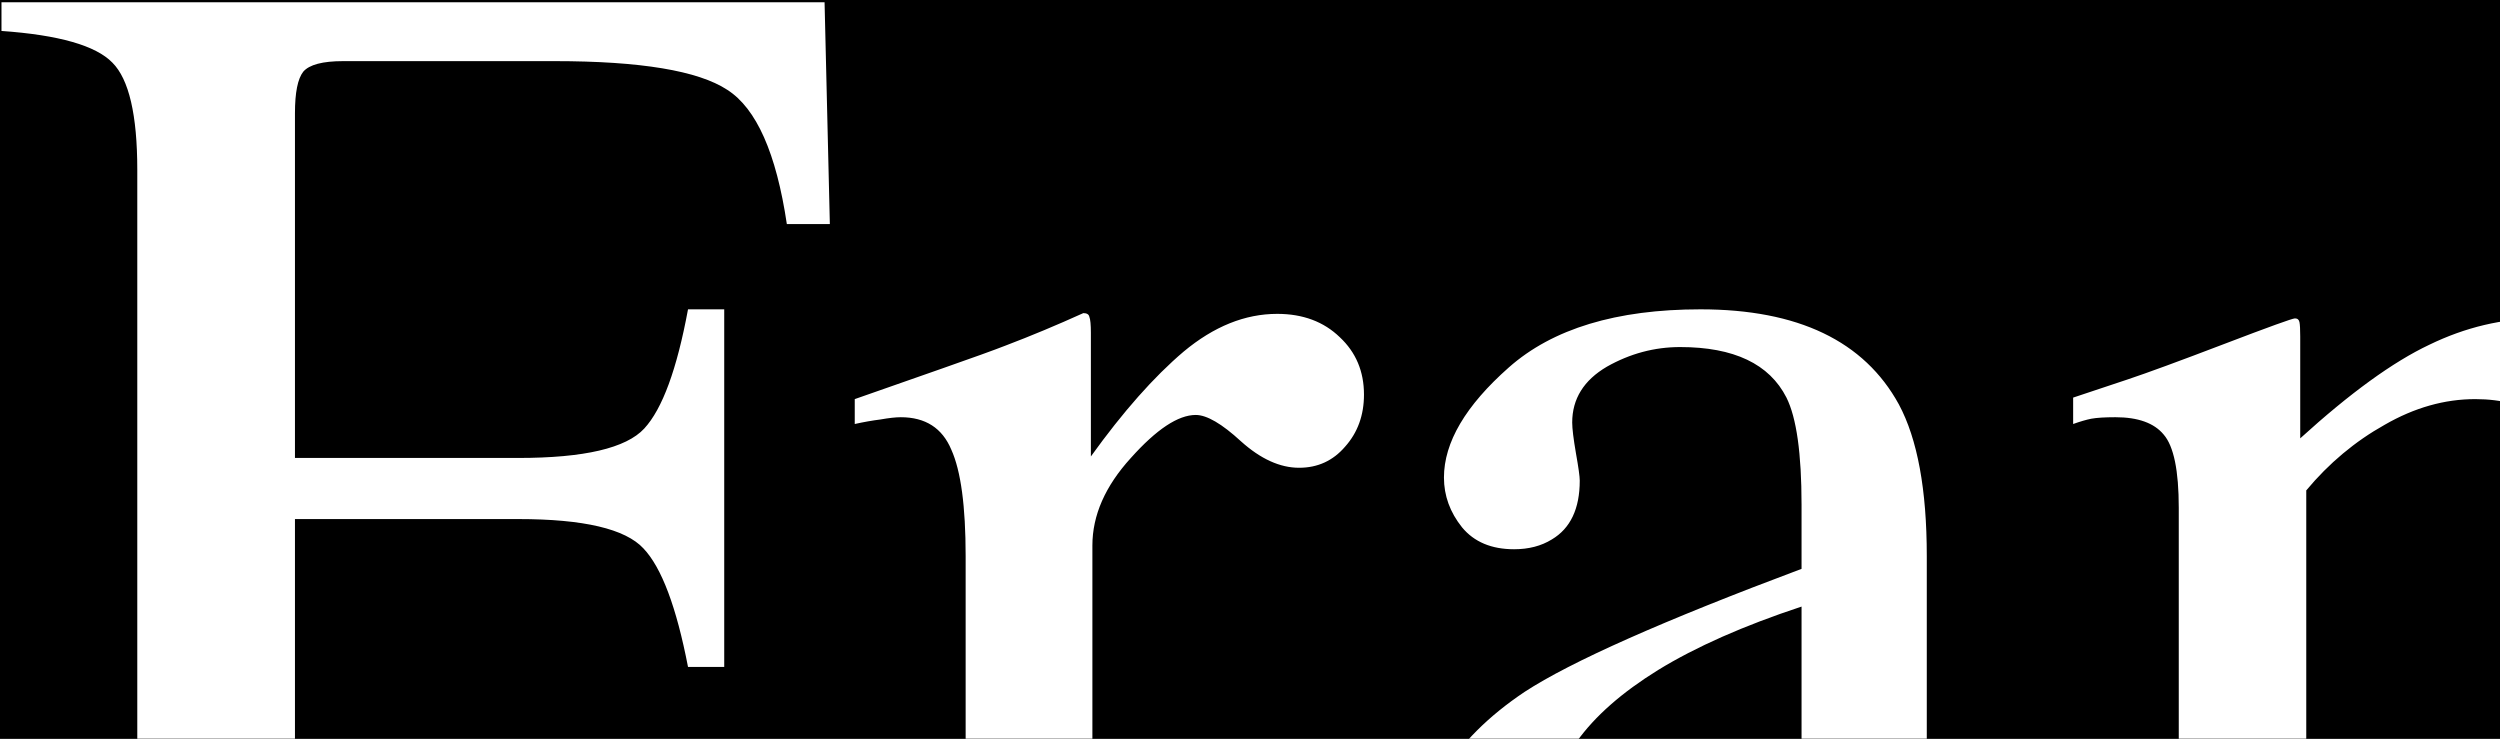
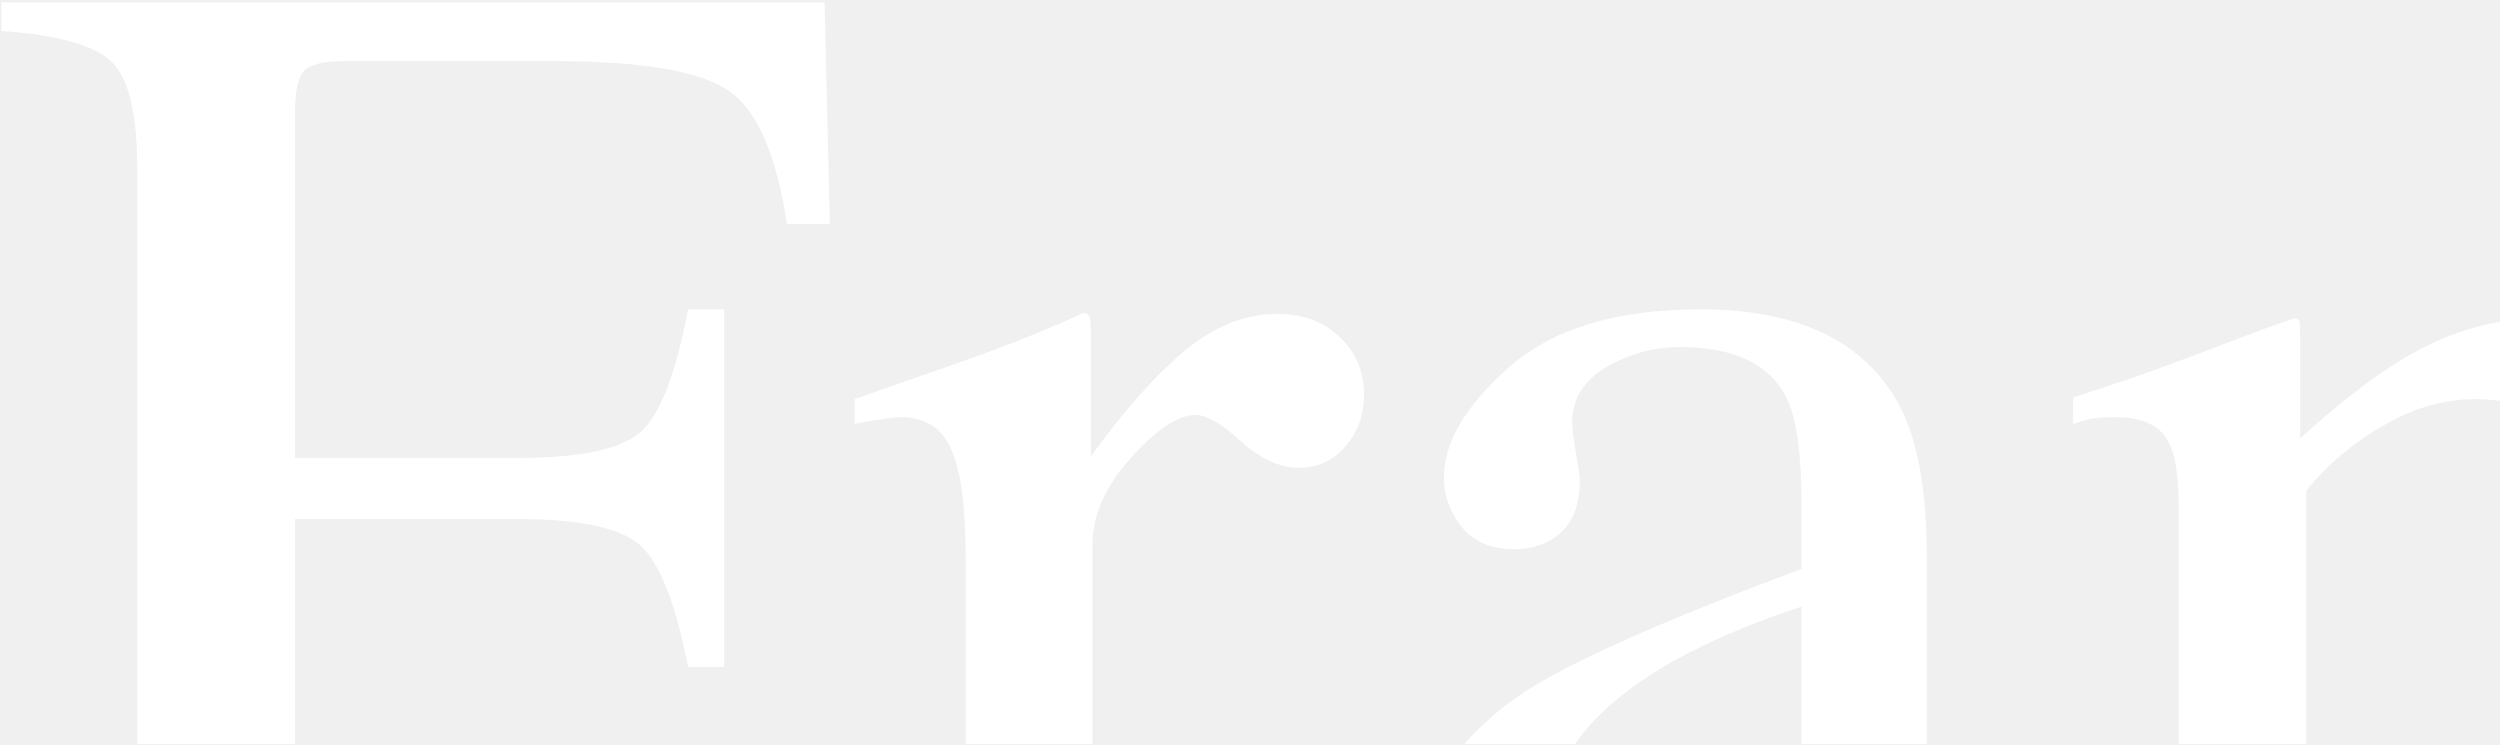
- <svg xmlns="http://www.w3.org/2000/svg" width="900" height="266" viewBox="0 0 900 266" fill="none">
+ <svg xmlns="http://www.w3.org/2000/svg" width="900" height="268" viewBox="0 0 900 268" fill="none">
  <g clip-path="url(#clip0_1064_176)">
-     <rect width="900" height="266" fill="black" style="fill:black;fill-opacity:1;" />
-     <mask id="mask0_1064_176" style="mask-type:alpha" maskUnits="userSpaceOnUse" x="0" y="-134" width="929" height="400">
-       <rect y="-134" width="929" height="400" fill="black" style="fill:black;fill-opacity:1;" />
+     <mask id="mask0_1064_176" style="mask-type:alpha" maskUnits="userSpaceOnUse" x="0" y="-132" width="929" height="400">
+       <rect y="-132" width="929" height="400" fill="black" style="fill:black;fill-opacity:1;" />
    </mask>
    <g mask="url(#mask0_1064_176)">
      <path d="M0.535 358.783C22.443 356.429 36.023 352.446 41.274 346.833C46.706 341.039 49.422 326.101 49.422 302.02V61.116C49.422 41.38 46.434 28.525 40.459 22.55C34.484 16.394 21.176 12.591 0.535 11.143V0.822H296.844L298.745 80.671H283.264C279.462 55.141 272.31 39.026 261.808 32.327C251.307 25.447 230.575 22.006 199.613 22.006H123.567C116.143 22.006 111.345 23.274 109.172 25.809C107.181 28.344 106.185 33.323 106.185 40.746V164.865H186.577C210.296 164.865 225.415 161.334 231.933 154.273C238.451 147.211 243.702 132.907 247.685 111.361H260.722V240.096H247.685C243.521 218.55 238.179 204.337 231.661 197.456C225.143 190.395 210.115 186.864 186.577 186.864H106.185V308.538C106.185 328.998 109.263 342.125 115.419 347.919C121.756 353.532 135.426 357.153 156.43 358.783V368.832H0.535V358.783ZM306.35 359.869C323.007 358.421 334.052 355.524 339.484 351.178C344.916 346.652 347.632 337.146 347.632 322.661V200.172C347.632 182.247 345.912 169.482 342.472 161.877C339.212 154.092 333.147 150.199 324.275 150.199C322.464 150.199 320.02 150.47 316.942 151.014C314.045 151.376 310.967 151.919 307.708 152.643V143.681C318.028 140.059 328.62 136.348 339.484 132.545C350.348 128.743 357.862 126.027 362.026 124.397C371.079 120.957 380.404 117.064 390 112.719C391.268 112.719 391.992 113.172 392.173 114.077C392.535 114.982 392.716 116.883 392.716 119.78V164.322C404.304 148.207 415.44 135.623 426.122 126.57C436.986 117.517 448.212 112.991 459.8 112.991C469.034 112.991 476.548 115.797 482.342 121.41C488.136 126.842 491.033 133.722 491.033 142.051C491.033 149.475 488.77 155.721 484.244 160.791C479.898 165.861 474.376 168.396 467.676 168.396C460.796 168.396 453.825 165.227 446.764 158.89C439.883 152.553 434.451 149.384 430.468 149.384C424.131 149.384 416.345 154.544 407.111 164.865C397.877 175.004 393.26 185.506 393.26 196.37V318.859C393.26 334.43 396.881 345.294 404.123 351.45C411.366 357.425 423.407 360.232 440.245 359.869V368.832H306.35V359.869ZM648.558 218.369C627.736 225.249 610.535 232.854 596.955 241.183C570.882 257.297 557.846 275.585 557.846 296.045C557.846 312.522 563.277 324.653 574.141 332.438C581.203 337.508 589.079 340.043 597.77 340.043C609.72 340.043 621.127 336.693 631.991 329.994C643.036 323.295 648.558 314.785 648.558 304.464V218.369ZM509.502 314.785C509.502 288.531 522.629 266.622 548.883 249.059C565.541 238.195 598.766 223.439 648.558 204.789V181.704C648.558 163.235 646.747 150.38 643.126 143.137C636.97 131.006 624.205 124.941 604.831 124.941C595.597 124.941 586.816 127.294 578.487 132.002C570.158 136.891 565.993 143.59 565.993 152.1C565.993 154.273 566.446 157.985 567.351 163.235C568.257 168.305 568.709 171.564 568.709 173.013C568.709 183.152 565.36 190.214 558.66 194.197C554.858 196.551 550.331 197.728 545.081 197.728C536.933 197.728 530.686 195.102 526.341 189.852C521.995 184.42 519.822 178.445 519.822 171.926C519.822 159.252 527.608 146.034 543.179 132.274C558.932 118.332 581.927 111.361 612.164 111.361C647.291 111.361 671.1 122.768 683.594 145.582C690.293 158.075 693.643 176.272 693.643 200.172V309.081C693.643 319.583 694.367 326.825 695.815 330.809C698.169 337.87 703.058 341.401 710.481 341.401C714.646 341.401 718.086 340.767 720.802 339.5C723.518 338.232 728.226 335.154 734.925 330.266V344.389C729.131 351.45 722.884 357.244 716.185 361.771C706.045 368.651 695.725 372.091 685.223 372.091C672.911 372.091 663.948 368.108 658.335 360.141C652.903 352.174 649.916 342.668 649.373 331.624C635.612 343.574 623.843 352.446 614.066 358.24C597.589 368.017 581.927 372.906 567.08 372.906C551.508 372.906 538.019 367.474 526.612 356.61C515.205 345.565 509.502 331.624 509.502 314.785ZM745.245 361.771C759.368 360.503 768.784 358.149 773.491 354.709C780.734 349.458 784.355 338.957 784.355 323.204V182.79C784.355 169.392 782.544 160.61 778.923 156.446C775.483 152.281 769.689 150.199 761.541 150.199C757.739 150.199 754.842 150.38 752.85 150.742C751.039 151.104 748.867 151.738 746.332 152.643V143.137L765.887 136.619C772.948 134.265 784.536 130.01 800.651 123.854C816.765 117.698 825.275 114.62 826.18 114.62C827.086 114.62 827.629 115.073 827.81 115.978C827.991 116.883 828.082 118.603 828.082 121.138V157.804C846.007 141.508 861.488 130.282 874.524 124.126C887.561 117.789 900.959 114.62 914.72 114.62C933.369 114.62 948.217 120.957 959.261 133.632C965.055 140.512 969.854 149.837 973.656 161.606C987.055 148.026 998.733 137.977 1008.69 131.459C1025.89 120.233 1043.46 114.62 1061.38 114.62C1090.53 114.62 1110 126.48 1119.77 150.199C1125.39 163.598 1128.19 184.782 1128.19 213.752V326.463C1128.19 339.319 1131 348.1 1136.61 352.808C1142.41 357.335 1152.73 360.322 1167.57 361.771V368.832H1045.09V361.227C1060.84 359.779 1071.16 356.61 1076.05 351.722C1081.12 346.833 1083.65 336.874 1083.65 321.846V204.789C1083.65 187.226 1081.75 174.28 1077.95 165.951C1071.25 151.104 1058.12 143.681 1038.57 143.681C1026.8 143.681 1015.12 147.573 1003.53 155.359C996.832 159.886 988.594 167.128 978.816 177.087V316.143C978.816 330.809 981.351 341.944 986.421 349.549C991.672 357.153 1002.63 361.227 1019.28 361.771V368.832H894.622V361.771C911.823 359.598 922.777 355.433 927.485 349.277C932.193 343.121 934.546 328.002 934.546 303.921V227.875C934.546 199.991 932.736 180.798 929.114 170.297C923.139 152.553 910.465 143.681 891.091 143.681C880.047 143.681 869.183 146.759 858.5 152.915C847.817 158.89 838.402 166.766 830.254 176.544V325.105C830.254 338.866 832.608 348.372 837.316 353.623C842.204 358.874 852.706 361.59 868.821 361.771V368.832H745.245V361.771ZM1296.58 114.077C1322.11 114.077 1344.47 122.949 1363.66 140.693C1382.86 158.256 1392.45 183.243 1392.45 215.653H1219.99C1221.8 257.66 1231.31 288.259 1248.51 307.452C1265.71 326.644 1286.08 336.241 1309.62 336.241C1328.63 336.241 1344.65 331.262 1357.69 321.303C1370.73 311.345 1382.77 297.222 1393.81 278.934L1403.32 282.194C1395.89 305.189 1381.95 326.463 1361.49 346.018C1341.21 365.573 1316.32 375.35 1286.8 375.35C1252.76 375.35 1226.42 362.495 1207.77 336.784C1189.3 311.073 1180.07 281.469 1180.07 247.973C1180.07 211.579 1190.84 180.165 1212.39 153.73C1233.93 127.294 1262 114.077 1296.58 114.077ZM1280.83 133.903C1260.19 133.903 1244.44 143.047 1233.57 161.334C1227.78 171.112 1223.61 183.424 1221.08 198.271H1335.69C1333.7 180.165 1330.26 166.676 1325.37 157.804C1316.5 141.87 1301.65 133.903 1280.83 133.903ZM1445.14 283.28H1454.11C1458.27 303.921 1463.88 319.764 1470.94 330.809C1483.62 351.088 1502.18 361.227 1526.62 361.227C1540.2 361.227 1550.88 357.516 1558.67 350.092C1566.64 342.487 1570.62 332.71 1570.62 320.76C1570.62 313.155 1568.36 305.822 1563.83 298.761C1559.3 291.699 1551.34 284.819 1539.93 278.12L1509.51 260.738C1487.24 248.788 1470.85 236.747 1460.35 224.616C1449.85 212.484 1444.6 198.18 1444.6 181.704C1444.6 161.425 1451.84 144.767 1466.33 131.731C1480.81 118.694 1499.01 112.176 1520.92 112.176C1530.51 112.176 1541.02 113.986 1552.42 117.608C1564.01 121.229 1570.53 123.039 1571.98 123.039C1575.24 123.039 1577.59 122.587 1579.04 121.682C1580.49 120.776 1581.75 119.328 1582.84 117.336H1589.36L1591.26 193.111H1582.84C1579.22 175.548 1574.33 161.877 1568.18 152.1C1556.95 133.994 1540.74 124.941 1519.56 124.941C1506.89 124.941 1496.93 128.834 1489.68 136.619C1482.44 144.405 1478.82 153.549 1478.82 164.05C1478.82 180.708 1491.31 195.555 1516.3 208.592L1552.15 227.875C1590.72 248.878 1610 273.321 1610 301.205C1610 322.571 1601.94 340.043 1585.83 353.623C1569.9 367.202 1548.98 373.992 1523.09 373.992C1512.23 373.992 1499.91 372.182 1486.15 368.56C1472.39 364.939 1464.25 363.129 1461.71 363.129C1459.54 363.129 1457.64 363.943 1456.01 365.573C1454.38 367.021 1453.11 368.832 1452.2 371.005H1445.14V283.28Z" fill="white" style="fill:white;fill-opacity:1;" />
    </g>
  </g>
  <defs>
    <clipPath id="clip0_1064_176">
-       <rect width="900" height="266" fill="white" style="fill:white;fill-opacity:1;" />
+       <rect width="900" height="268" fill="white" style="fill:white;fill-opacity:1;" />
    </clipPath>
  </defs>
</svg>
